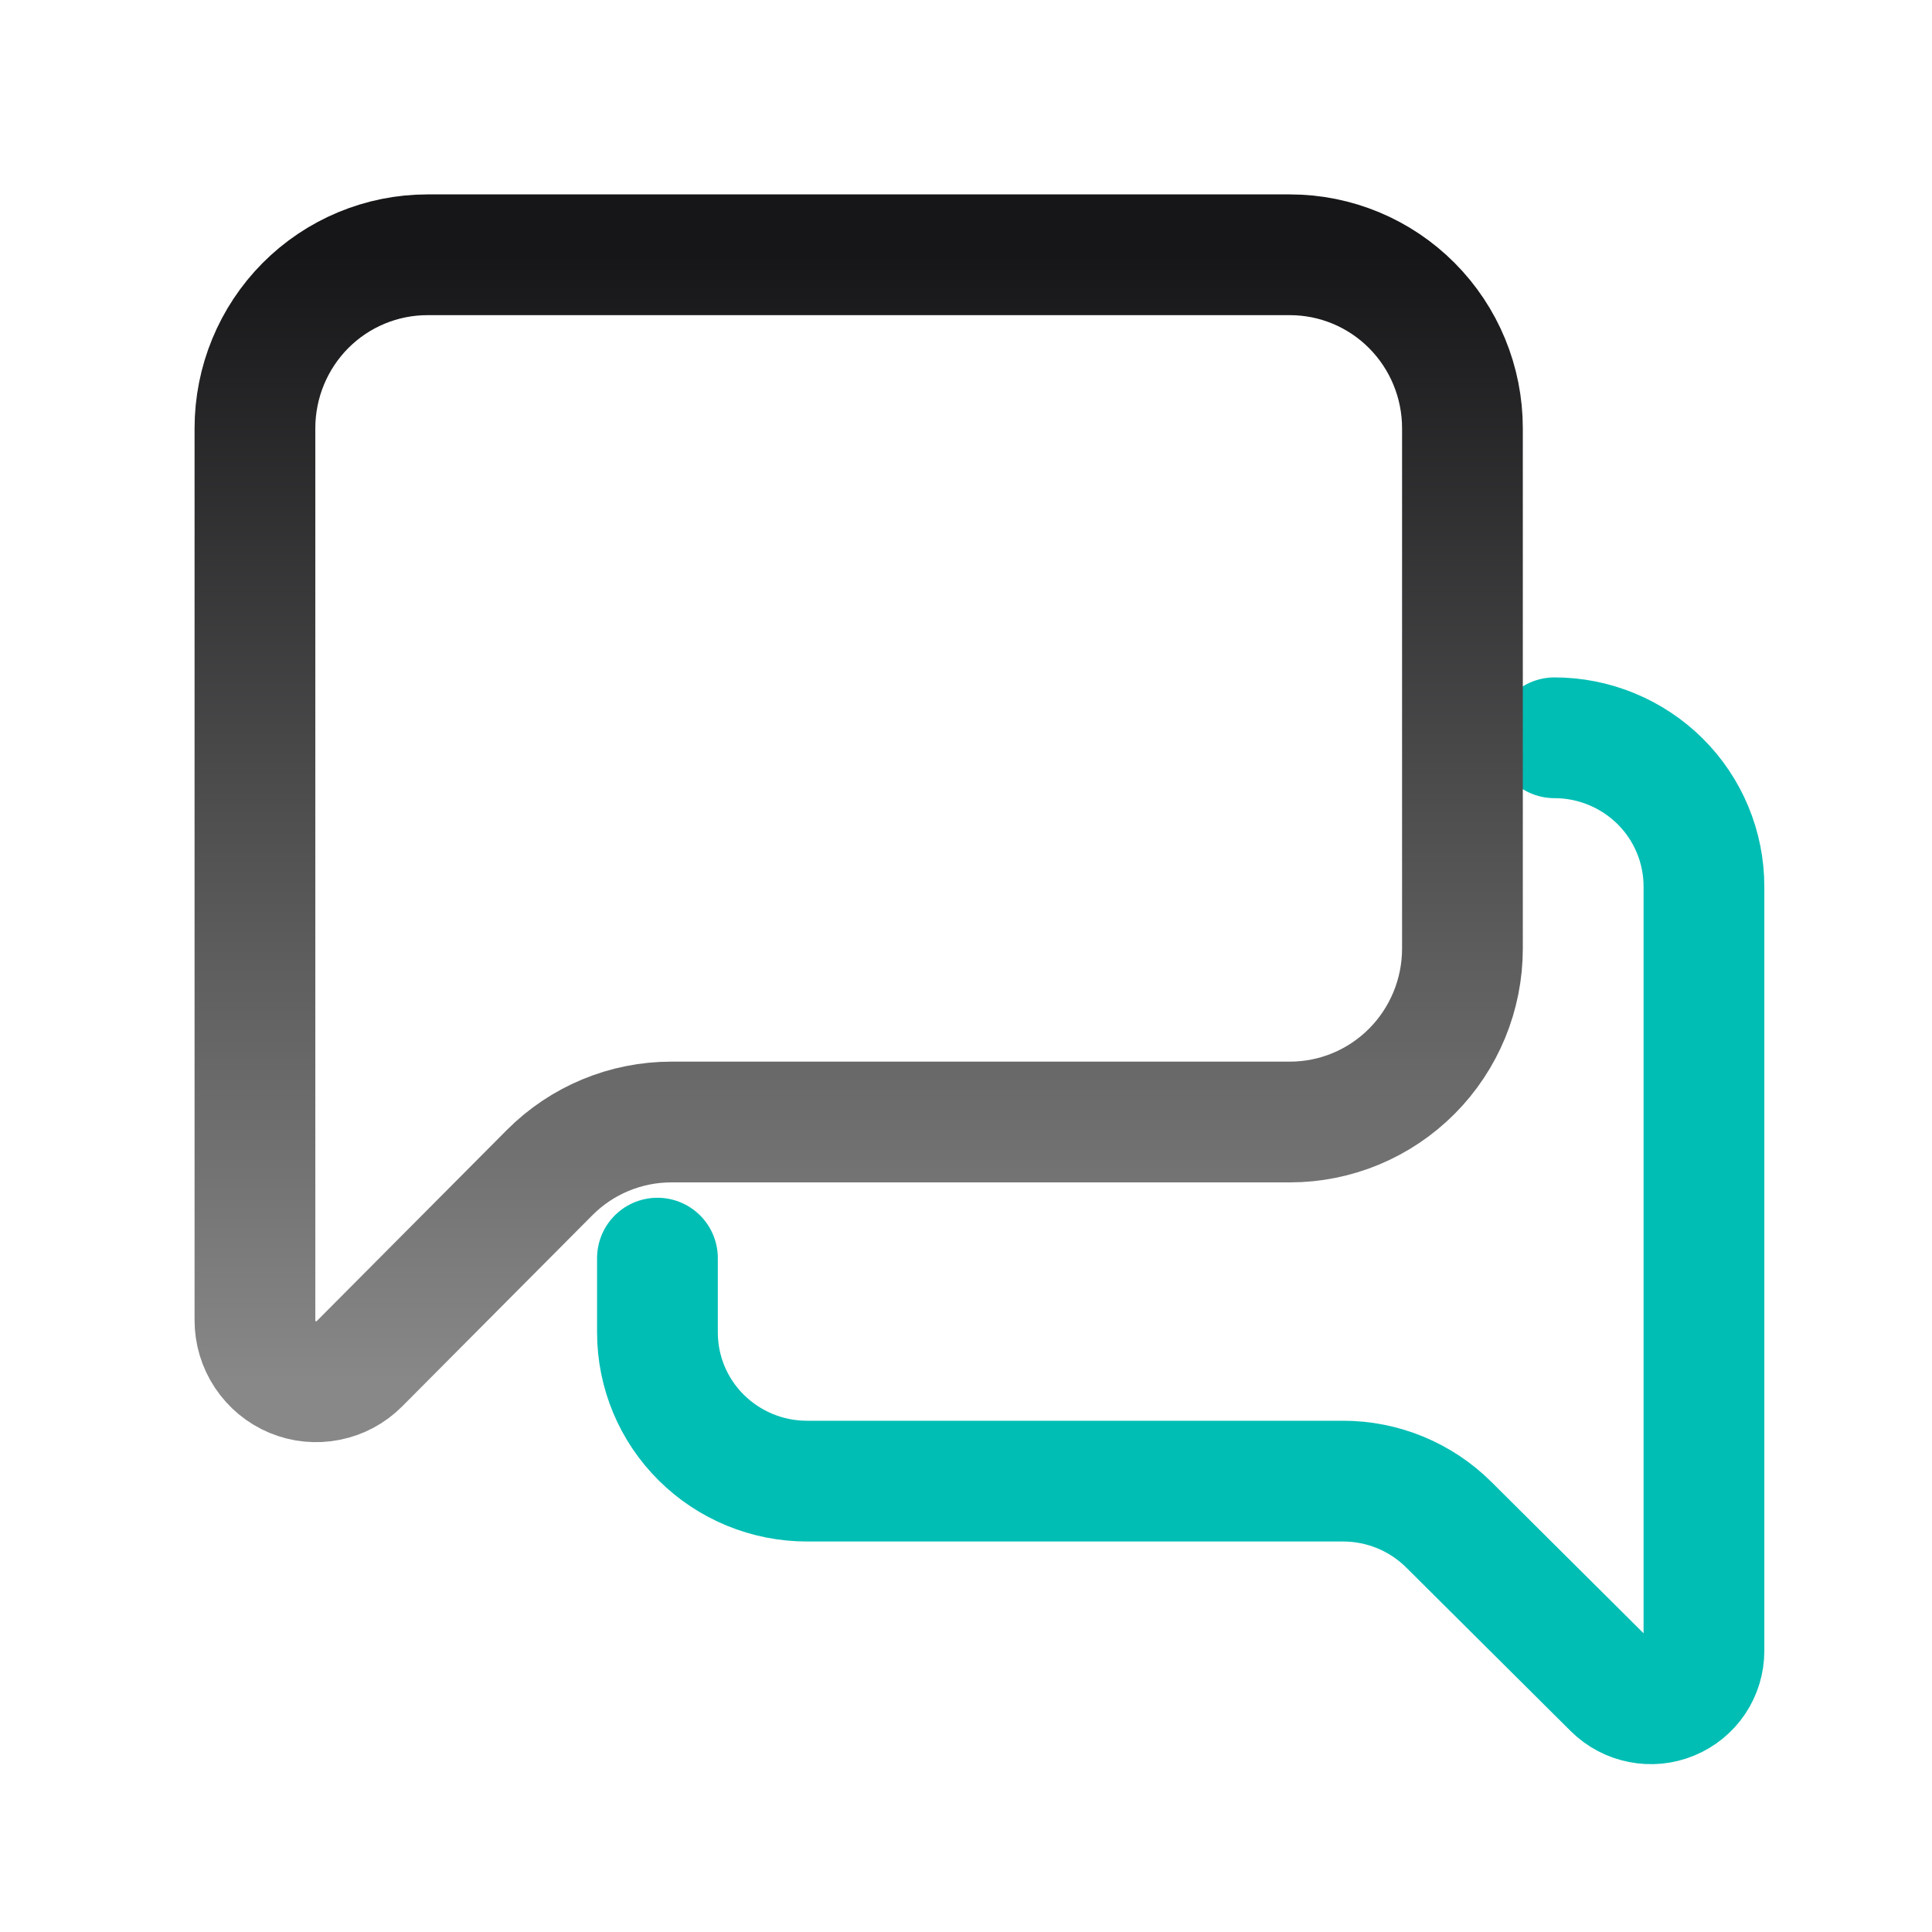
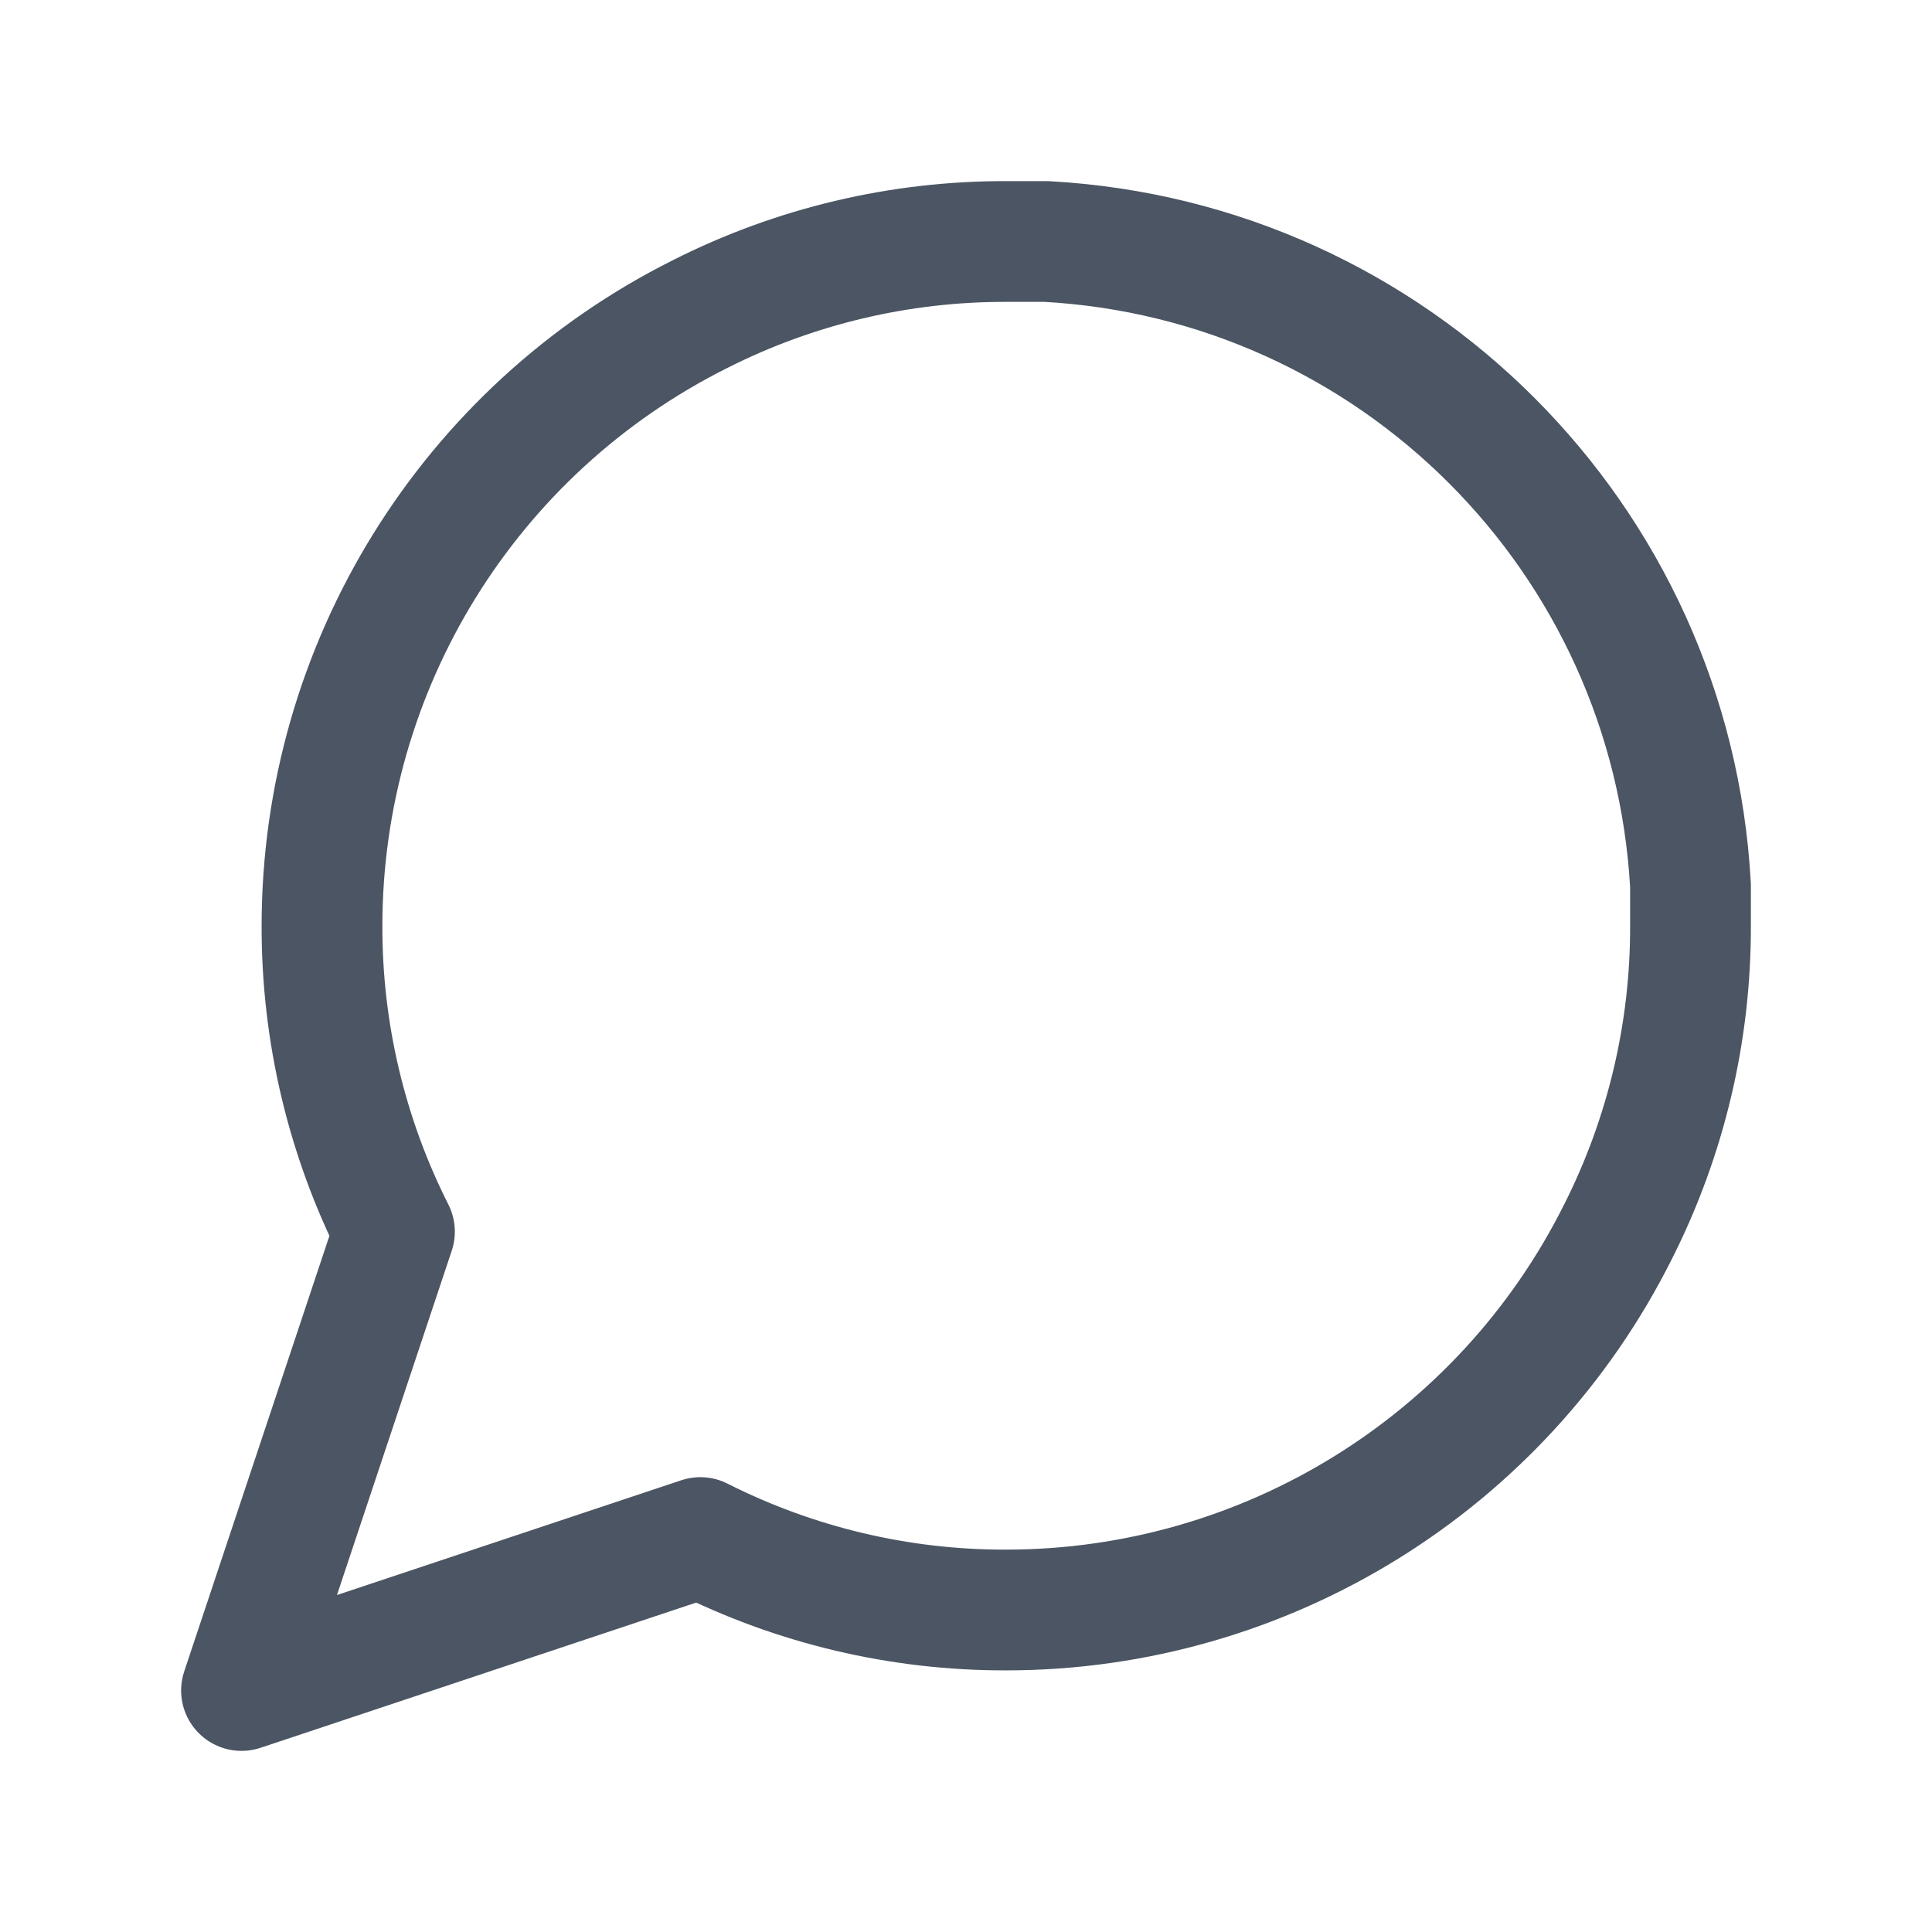
<svg xmlns="http://www.w3.org/2000/svg" width="24" height="24" viewBox="0 0 24 24" fill="none">
-   <path d="M19.31 9.165C19.802 9.165 20.274 9.36 20.623 9.706C20.971 10.052 21.167 10.522 21.167 11.012V20.509C21.167 20.639 21.128 20.766 21.056 20.874C20.983 20.982 20.88 21.066 20.76 21.115C20.639 21.165 20.507 21.178 20.379 21.152C20.251 21.127 20.134 21.065 20.041 20.973L17.997 18.94C17.648 18.593 17.176 18.399 16.684 18.399H10.024C9.531 18.399 9.059 18.204 8.711 17.858C8.362 17.512 8.167 17.042 8.167 16.552V15.629" stroke="#00BEB4" stroke-width="1.5" stroke-linecap="round" stroke-linejoin="round" />
-   <path d="M18.167 11.783C18.167 12.355 17.941 12.903 17.539 13.307C17.137 13.711 16.592 13.938 16.024 13.938H8.34C7.771 13.938 7.226 14.165 6.825 14.569L4.465 16.941C4.359 17.048 4.223 17.121 4.076 17.15C3.928 17.18 3.775 17.165 3.636 17.107C3.497 17.049 3.379 16.951 3.295 16.825C3.211 16.699 3.167 16.552 3.167 16.4V5.32C3.167 4.748 3.393 4.2 3.794 3.796C4.196 3.392 4.741 3.165 5.31 3.165H16.024C16.592 3.165 17.137 3.392 17.539 3.796C17.941 4.2 18.167 4.748 18.167 5.32V11.783Z" stroke="url(#paint0_linear_508_48870)" stroke-width="1.5" stroke-linecap="round" stroke-linejoin="round" />
-   <defs>
-     <linearGradient id="paint0_linear_508_48870" x1="11.083" y1="3.165" x2="11.083" y2="17.165" gradientUnits="userSpaceOnUse">
-       <stop stop-color="#161618" />
-       <stop offset="1" stop-color="#888888" />
-     </linearGradient>
-   </defs>
+   <path d="M21 11.5a8.38 8.38 0 0 1-.9 3.8 8.5 8.5 0 0 1-7.6 4.7 8.38 8.38 0 0 1-3.8-.9L3 21l1.9-5.7a8.38 8.38 0 0 1-.9-3.8 8.5 8.5 0 0 1 4.7-7.6 8.38 8.38 0 0 1 3.8-.9h.5a8.48 8.48 0 0 1 8 8v.5z" stroke="#4B5563" stroke-width="1.5" stroke-linecap="round" stroke-linejoin="round" />
</svg>
